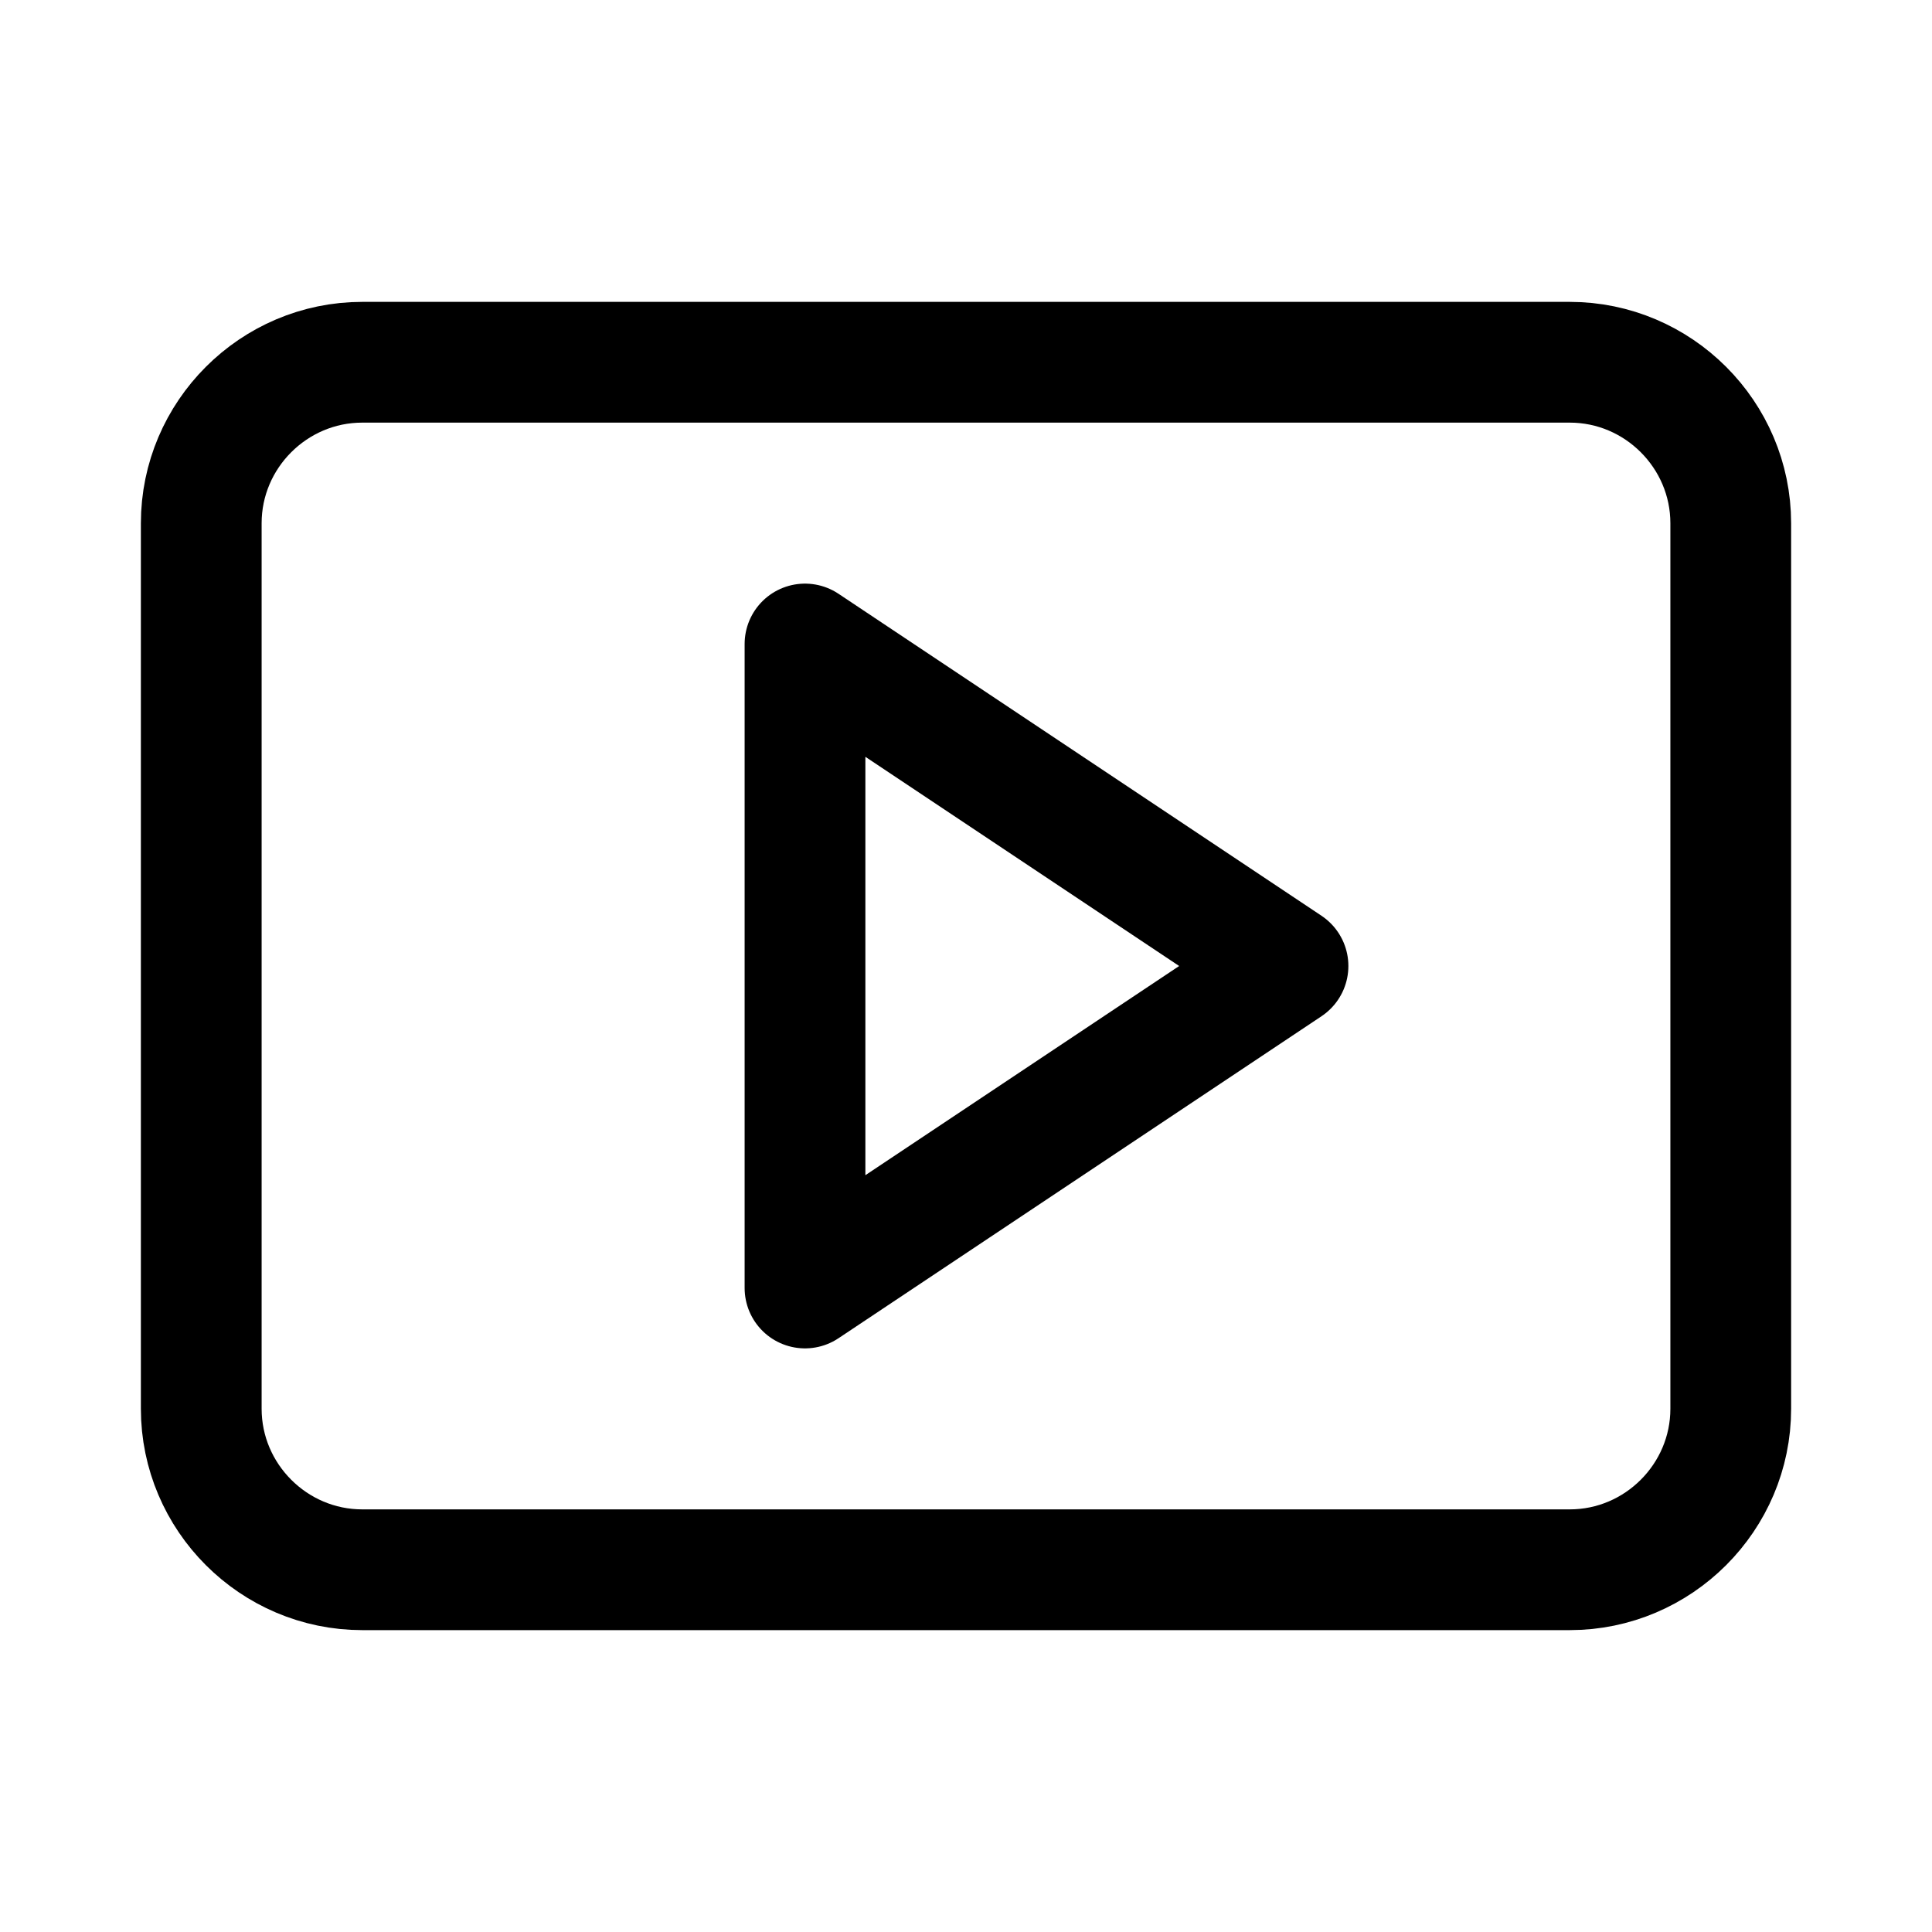
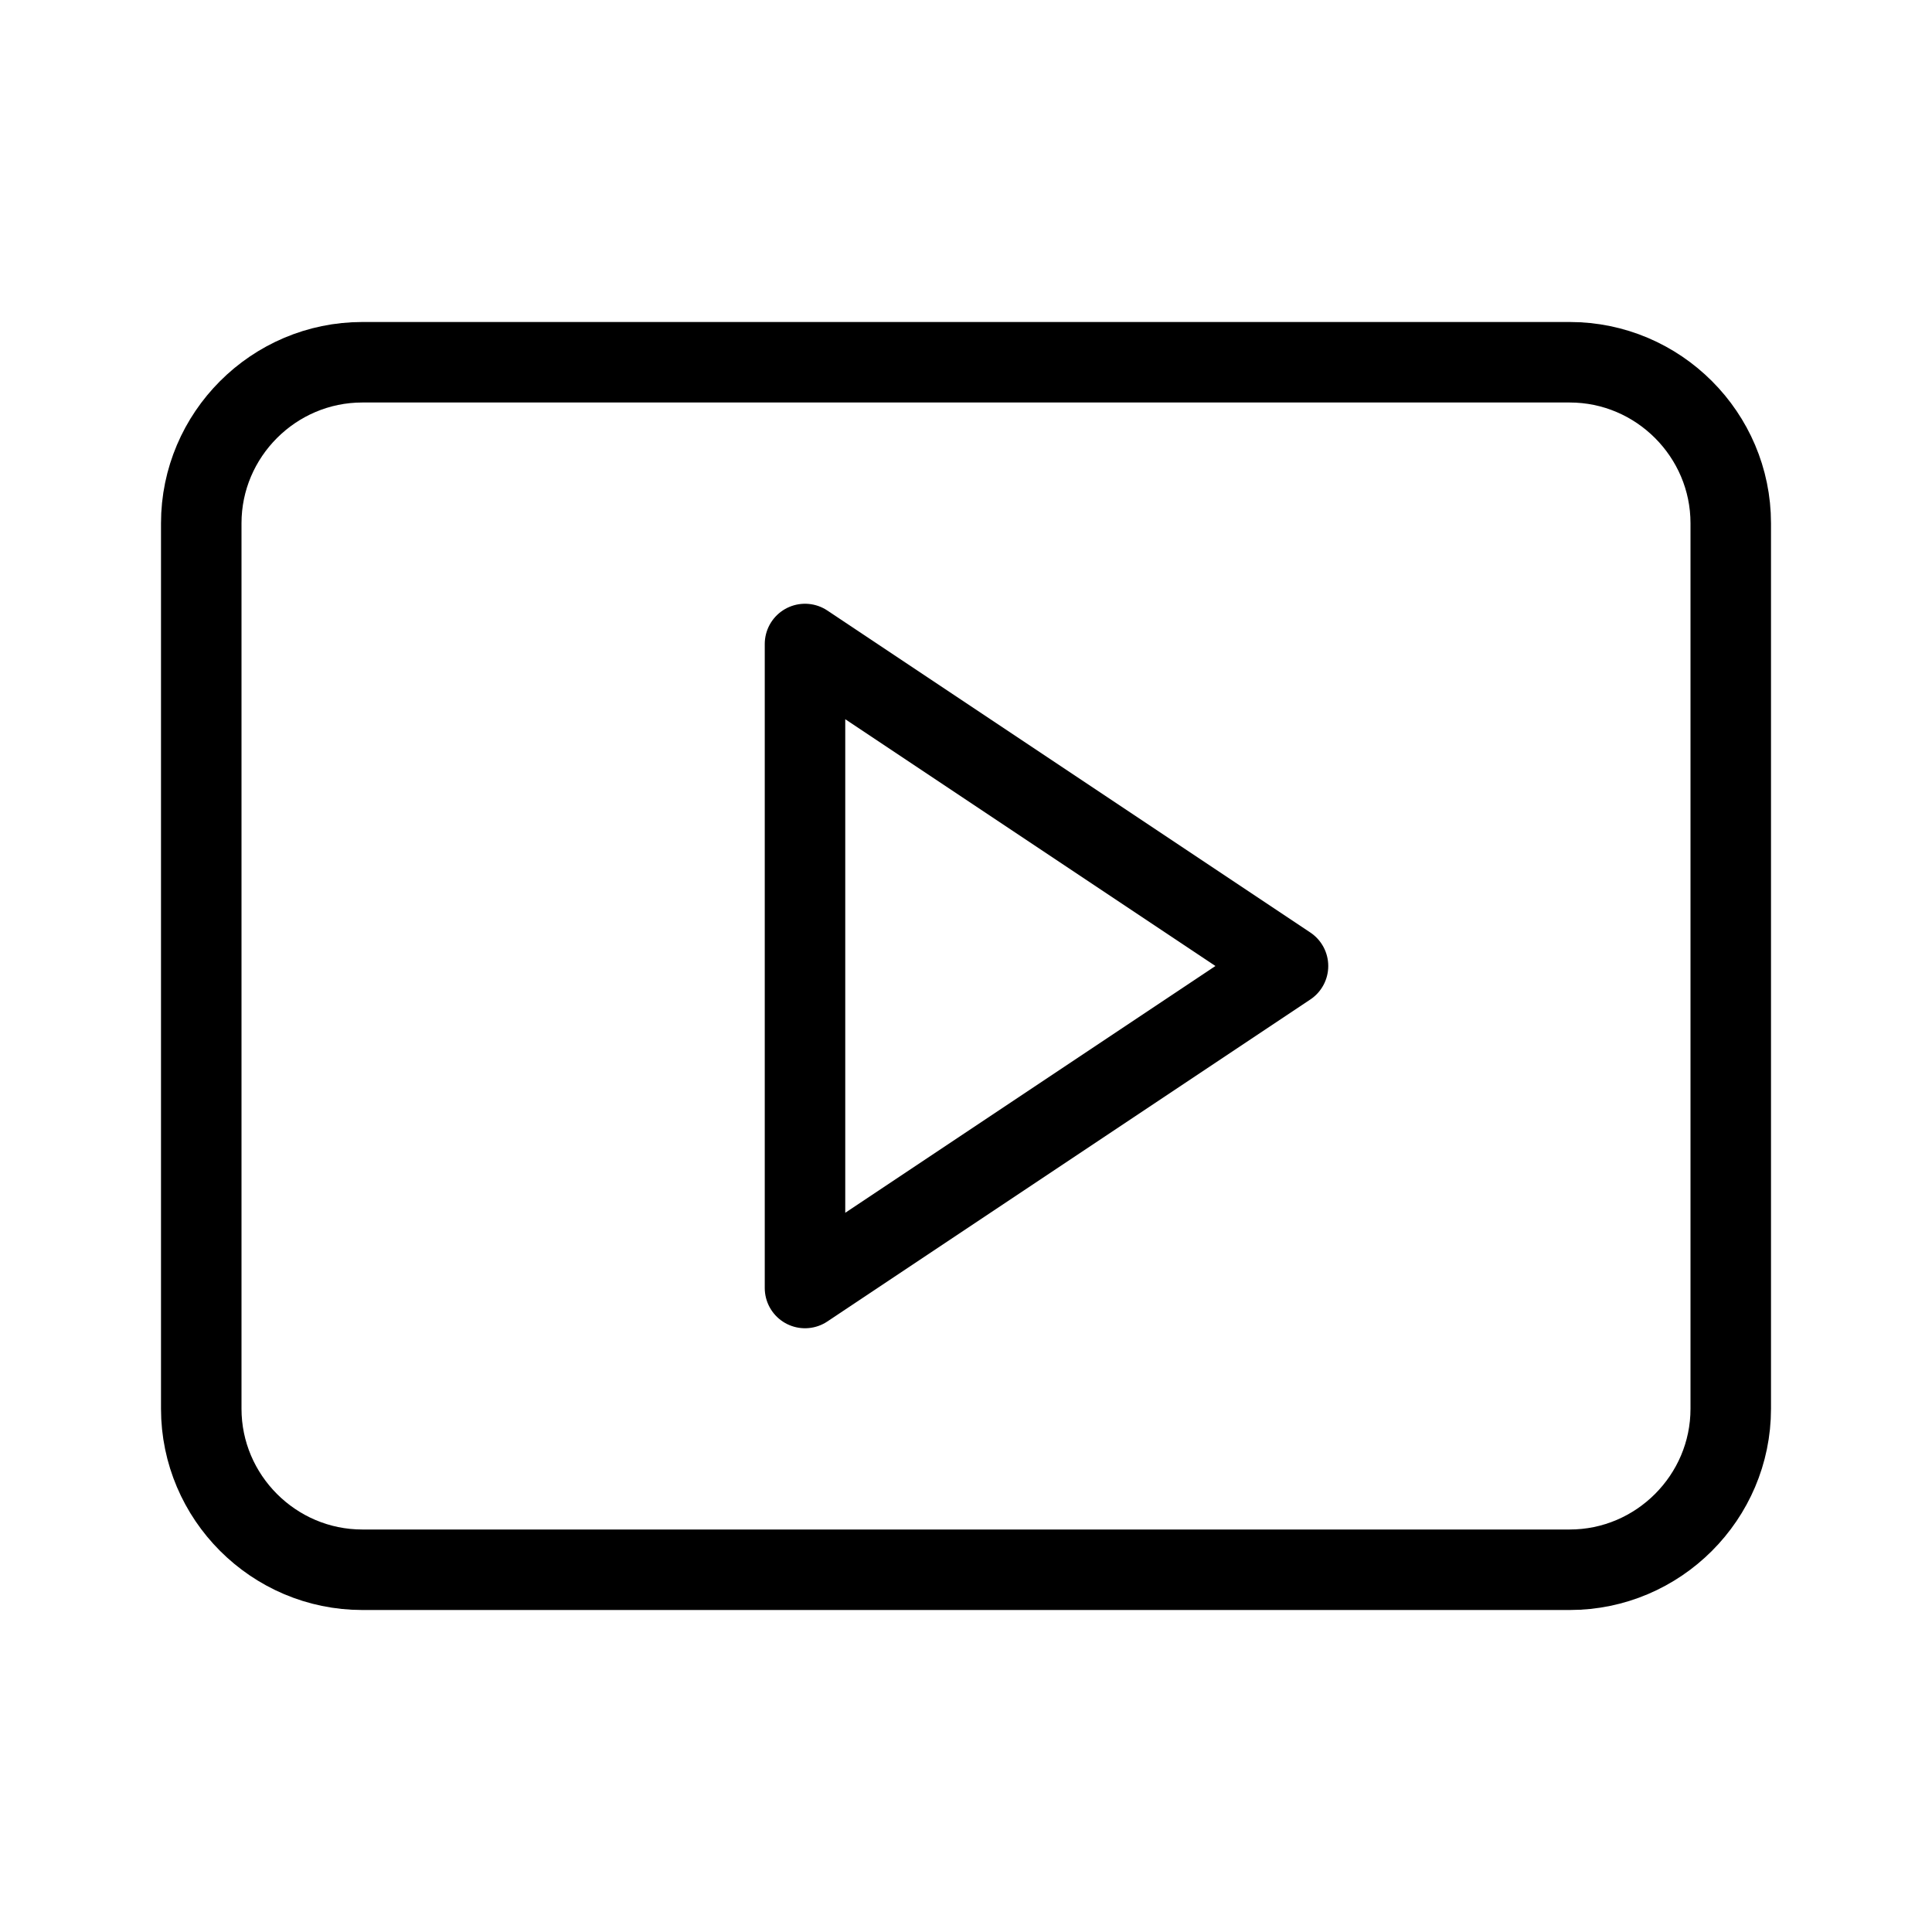
- <svg xmlns="http://www.w3.org/2000/svg" viewBox="0 0 24 24" fill="none" stroke="currentColor" stroke-width="1.5" stroke-linecap="round" stroke-linejoin="round" class="lucide lucide-youtube">
+ <svg xmlns="http://www.w3.org/2000/svg" viewBox="0 0 24 24" fill="none" stroke="currentColor" stroke-width="1" stroke-linecap="round" stroke-linejoin="round" class="lucide lucide-youtube">
  <path d="M2.5 17.5v-11c0-1.1.9-2 2-2h15c1.1 0 2 .9 2 2v11c0 1.1-.9 2-2 2h-15c-1.1 0-2-.9-2-2z" />
  <polygon points="10 8 16 12 10 16 10 8" />
</svg>
